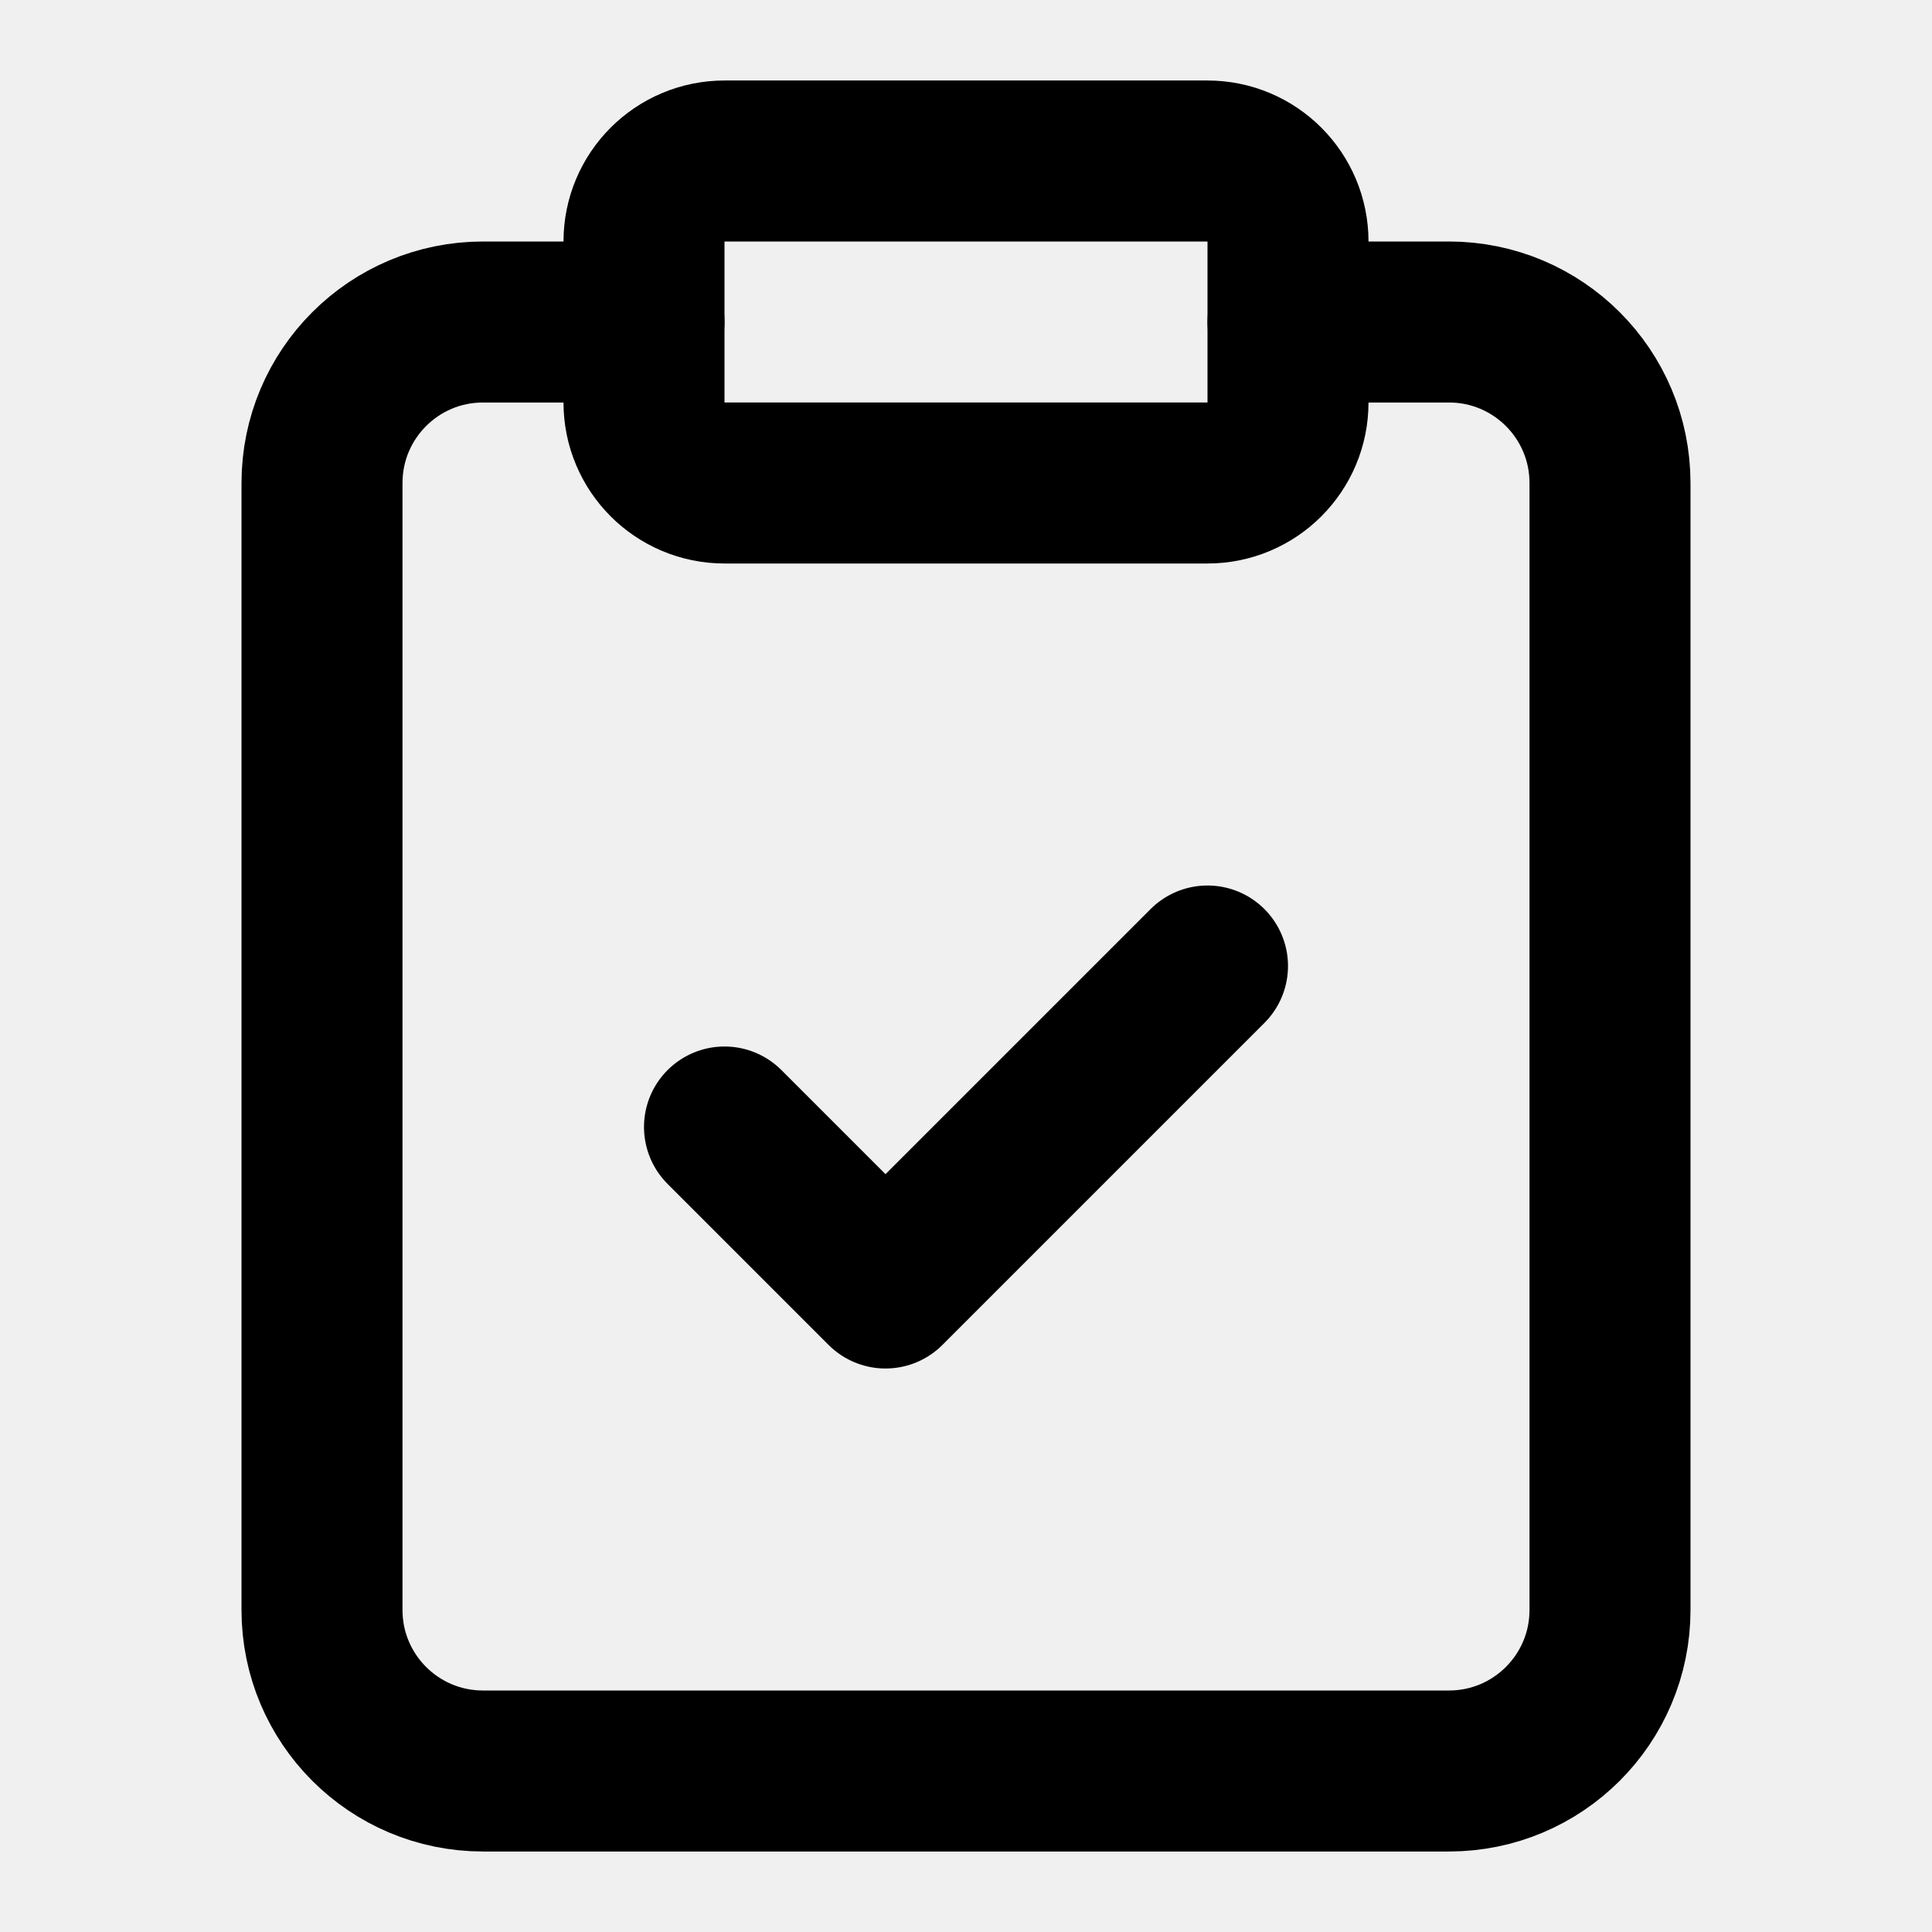
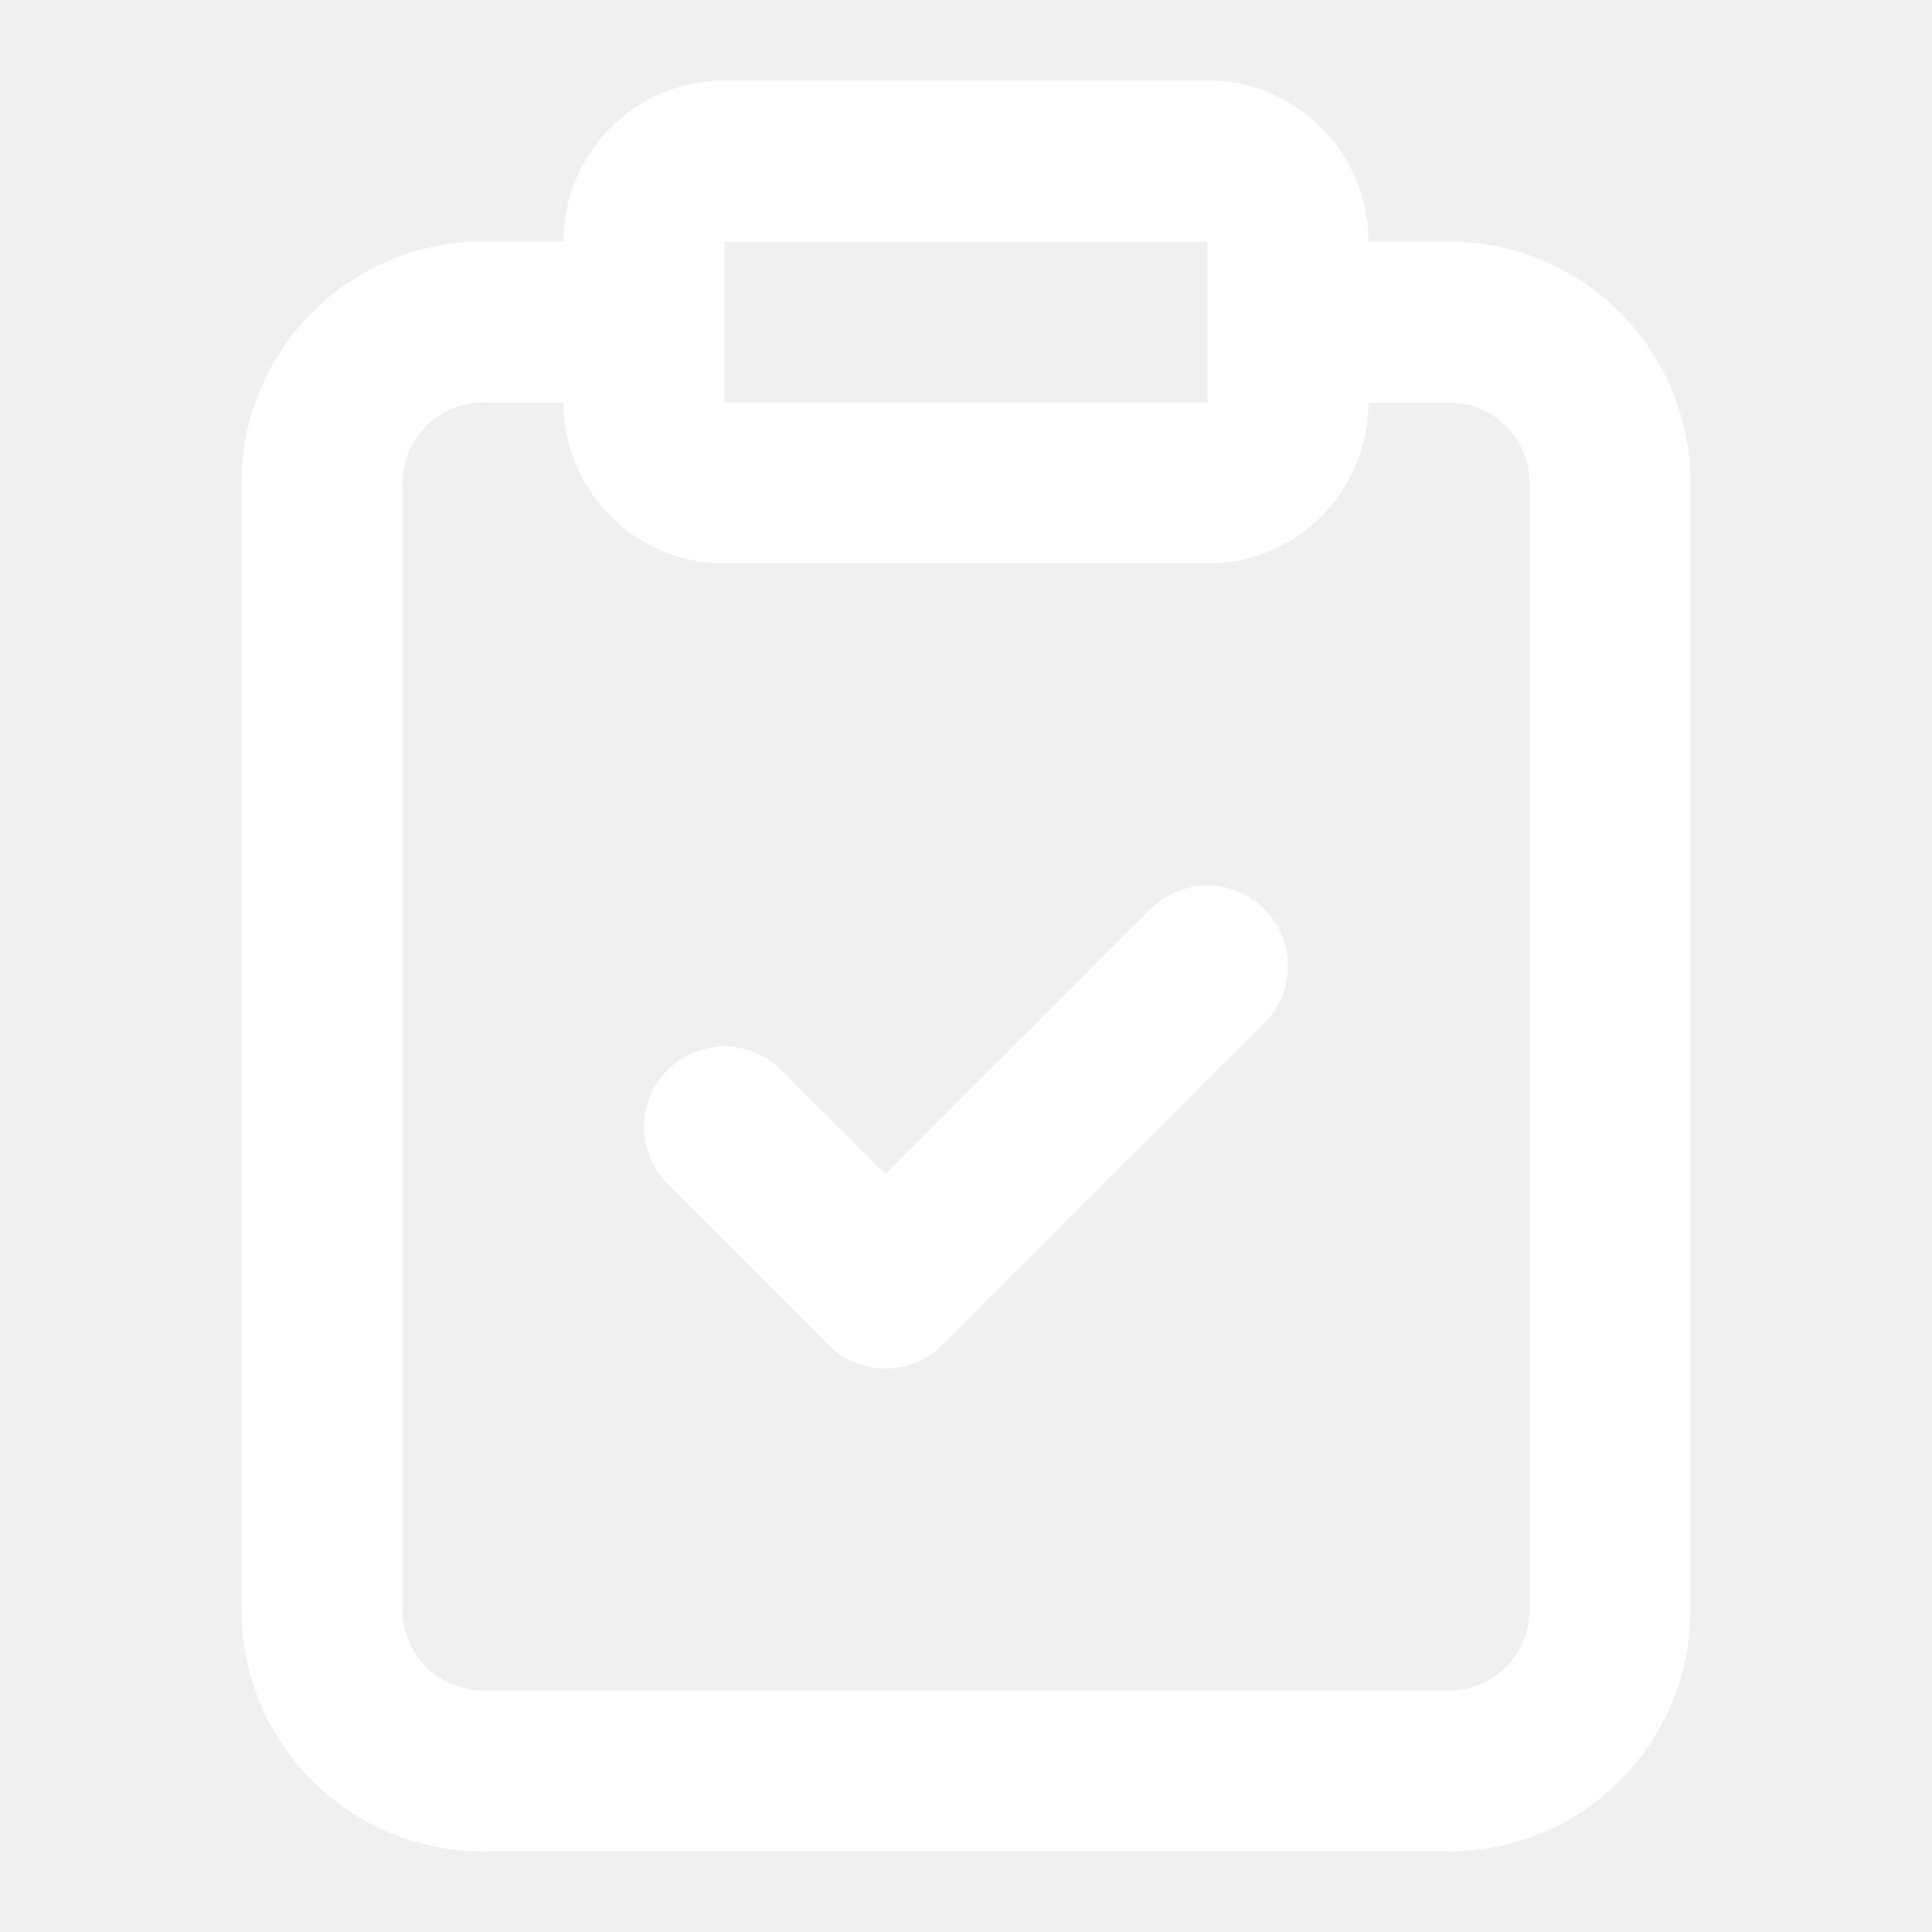
- <svg xmlns="http://www.w3.org/2000/svg" width="24" height="24" viewBox="0 0 24 24" fill="none" stroke="currentColor" stroke-width="2" stroke-linecap="round" stroke-linejoin="round" class="lucide lucide-clipboard-check">
+ <svg xmlns="http://www.w3.org/2000/svg" width="24" height="24" viewBox="0 0 24 24" fill="none" stroke="white" stroke-width="2" stroke-linecap="round" stroke-linejoin="round" class="lucide lucide-clipboard-check">
  <rect width="8" height="4" x="8" y="2" rx="1" ry="1" />
  <path d="M16 4h2a2 2 0 0 1 2 2v14a2 2 0 0 1-2 2H6a2 2 0 0 1-2-2V6a2 2 0 0 1 2-2h2" />
  <path d="m9 14 2 2 4-4" />
</svg>
